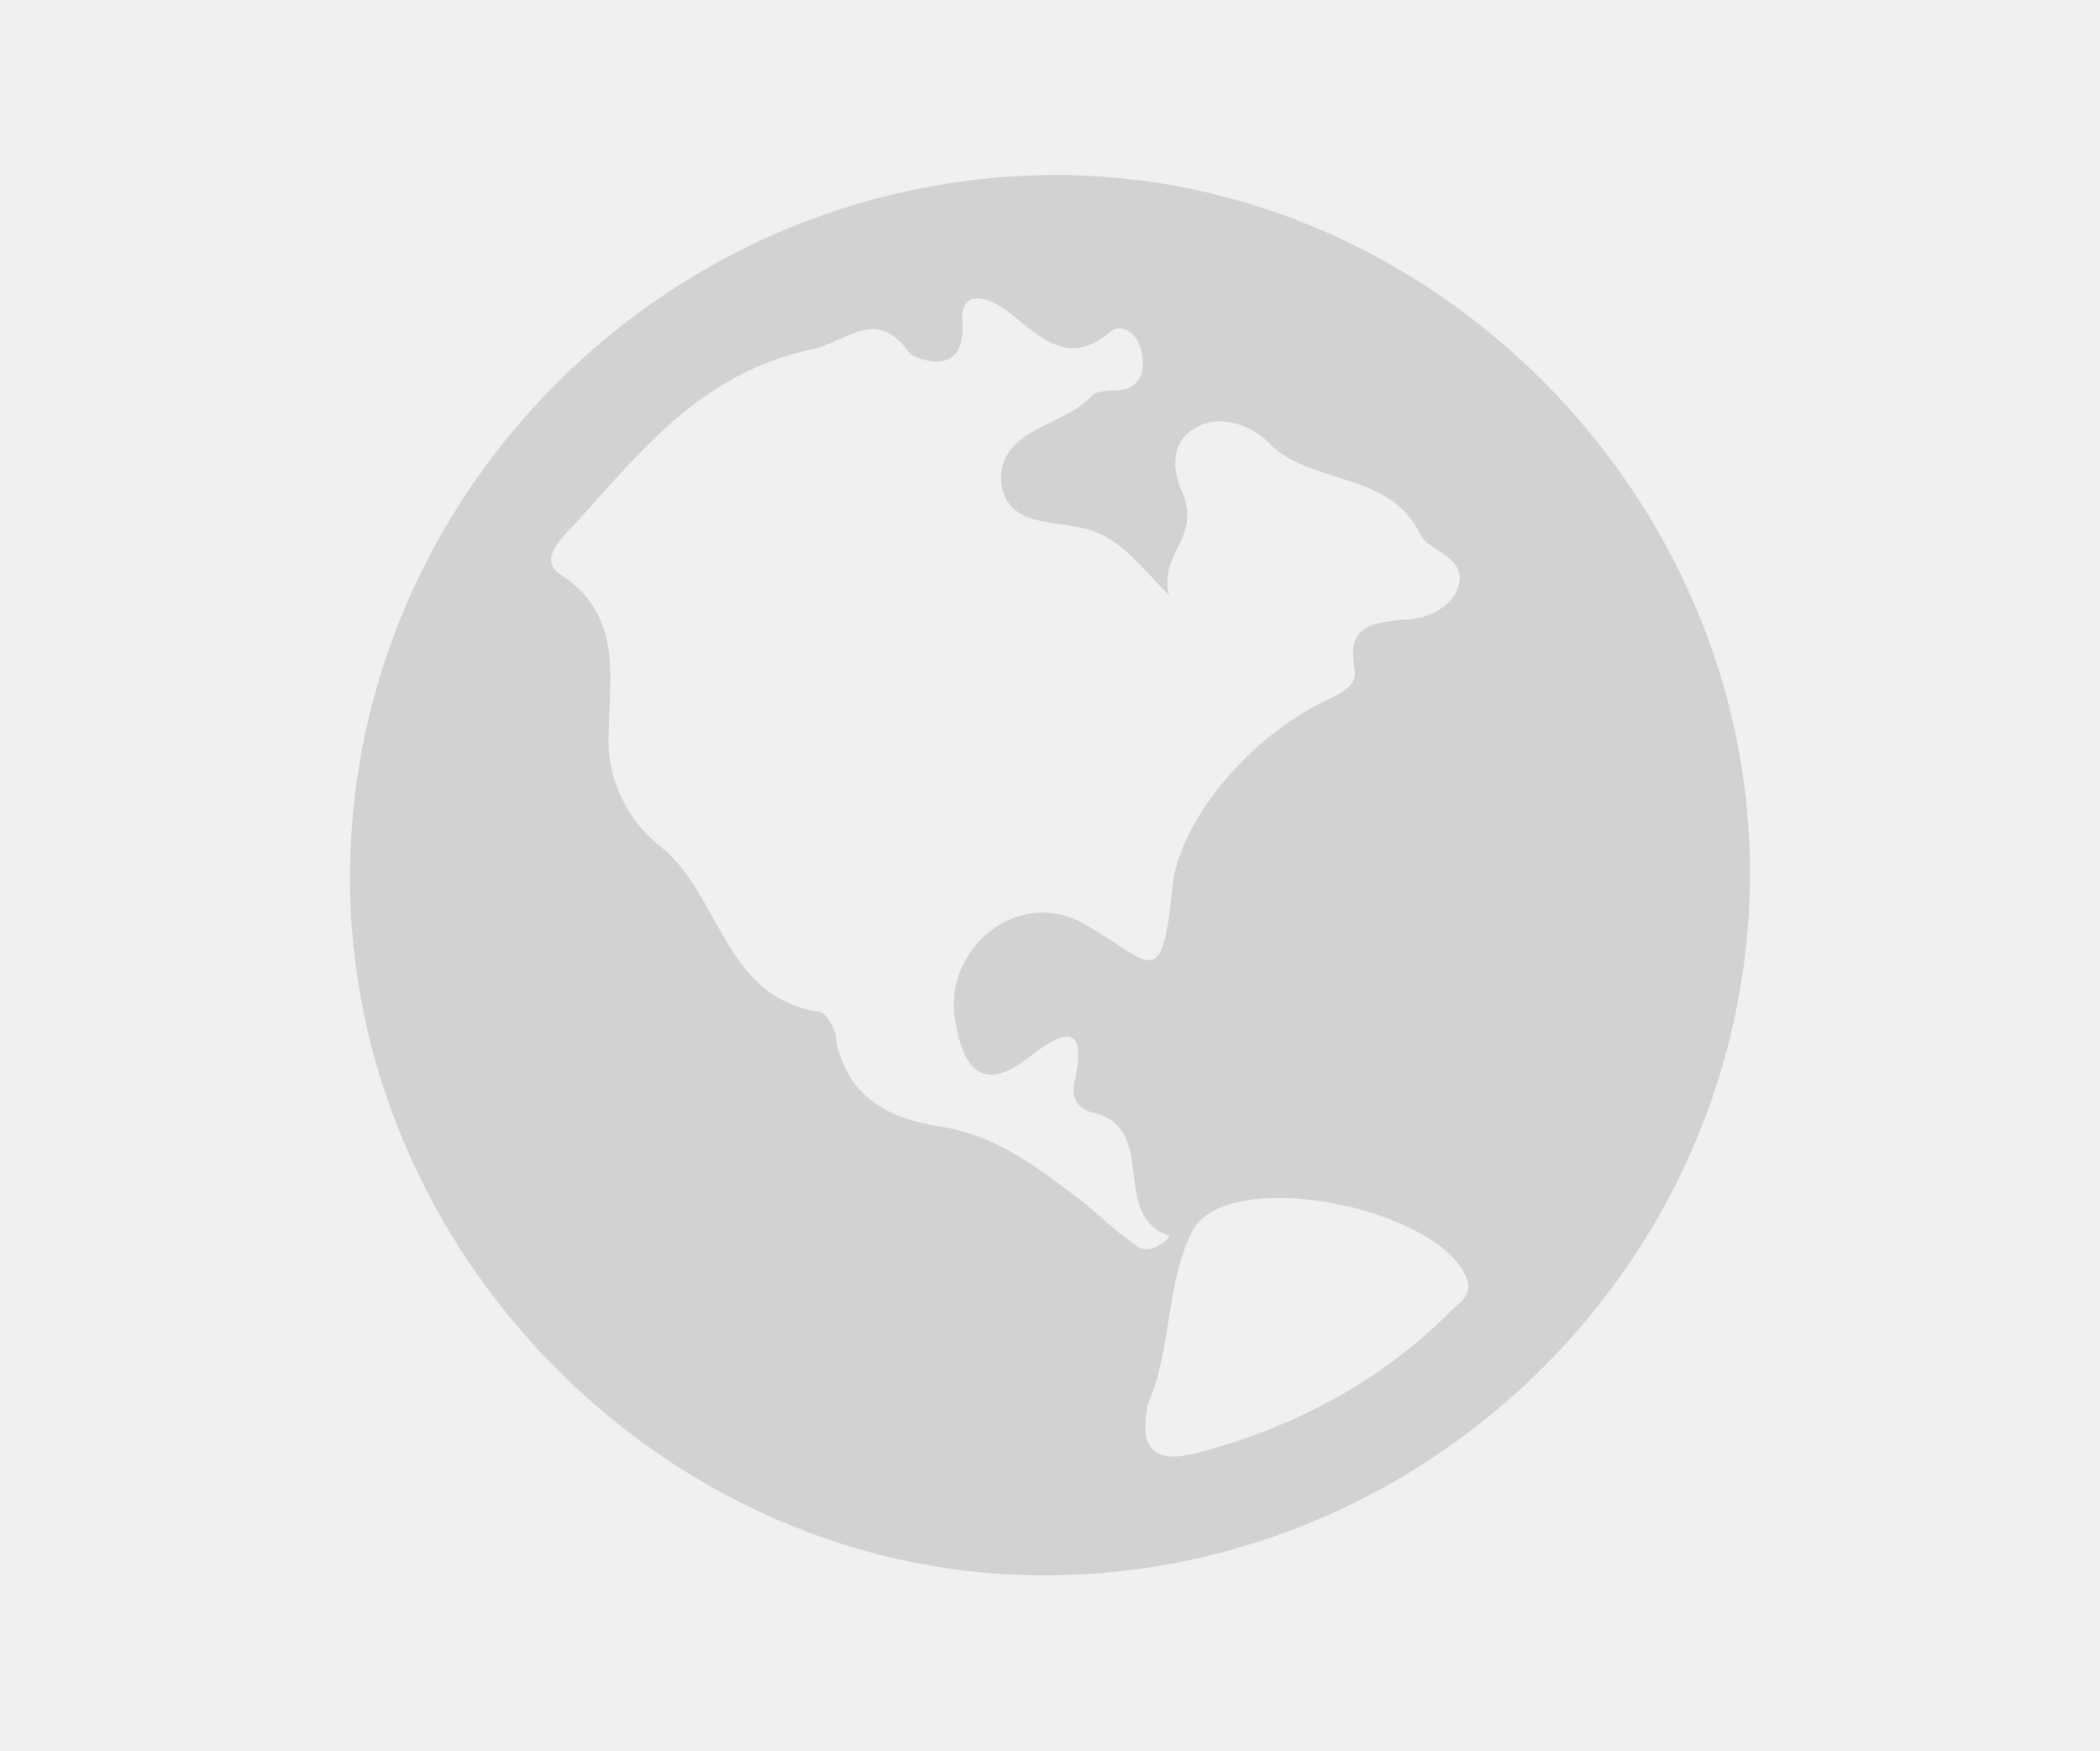
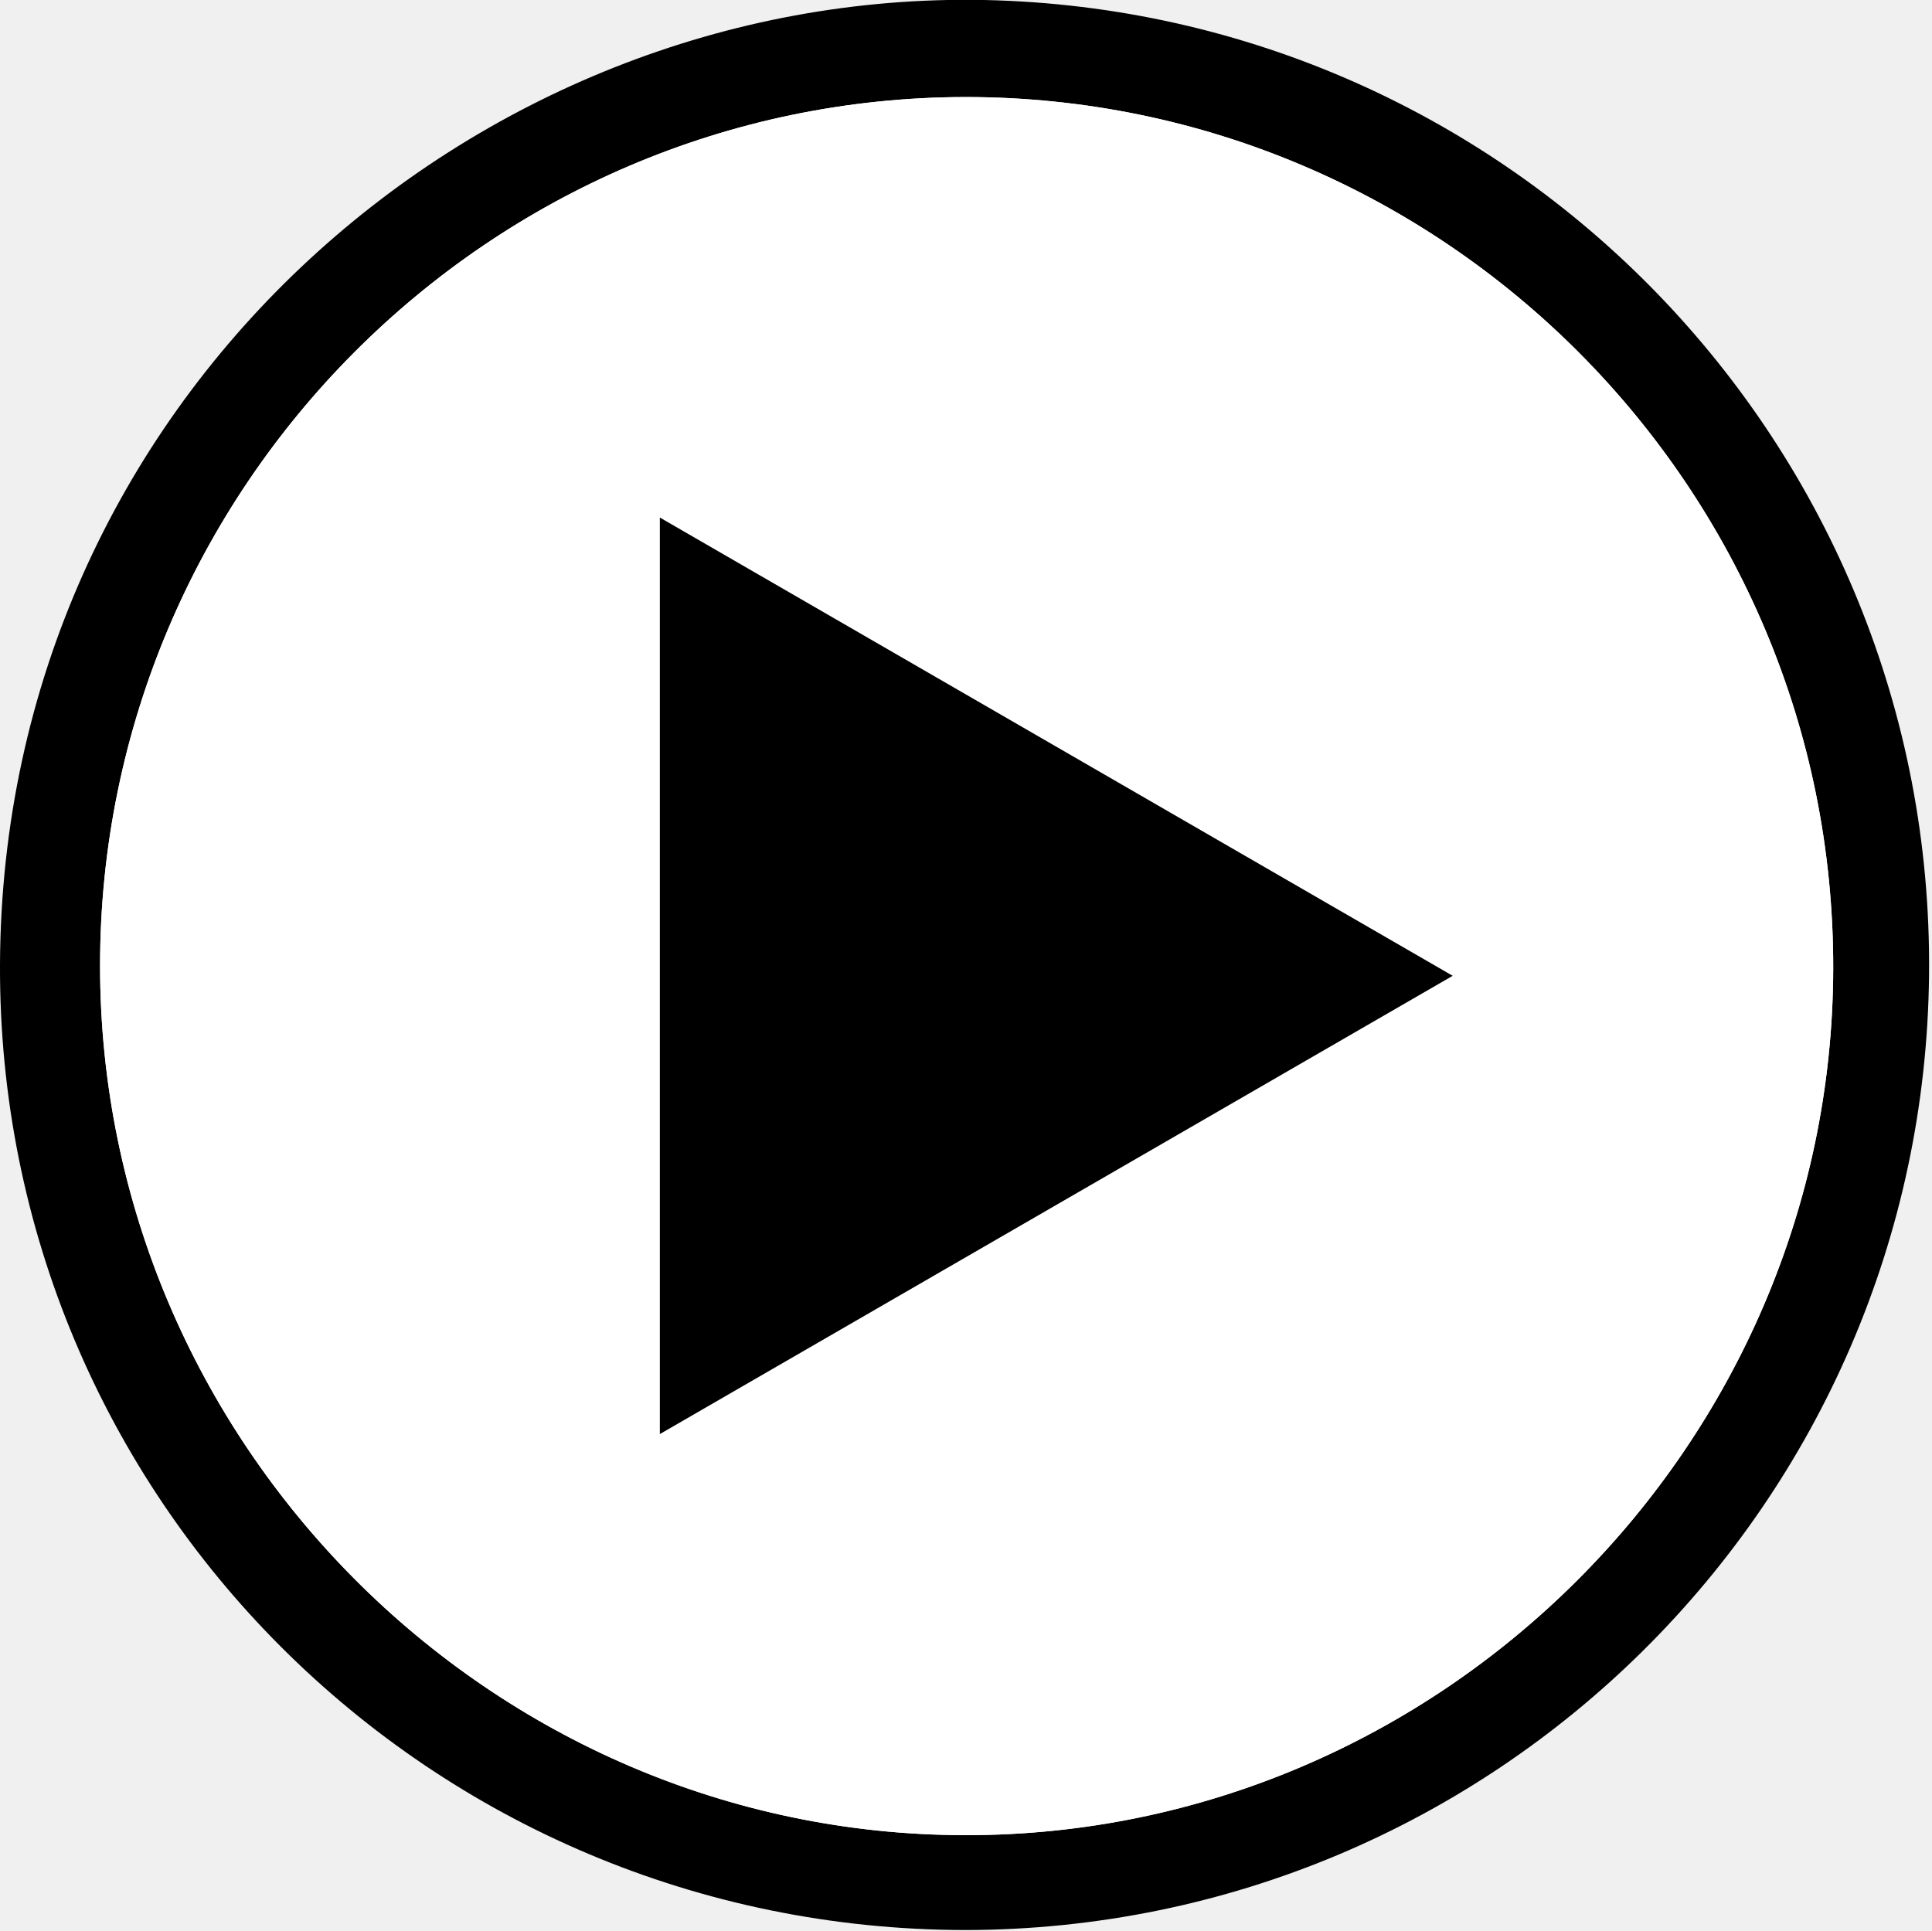
- <svg xmlns="http://www.w3.org/2000/svg" version="1.1" x="0px" y="0px" viewBox="0 0 60 50" style="enable-background:new 0 0 60 50;" xml:space="preserve">
-   <style type="text/css">
- 	.st0{fill:#D1D3D3;}
- </style>
-   <g id="Layer_2">
- </g>
-   <g id="Layer_3">
- </g>
-   <g id="Layer_1">
-     <g>
-       <path class="st0" d="M30,45c-10.9,0.1-20.1-9.2-20-20.1C10.1,14,19.1,5.1,30,5c10.9-0.1,20.1,9.2,20,20.1C49.9,36,40.9,44.9,30,45    z M33.4,17c-0.8-0.8-1.3-1.5-2.1-1.8c-0.9-0.4-2.6,0-2.7-1.5c0-1.5,1.8-1.5,2.6-2.4c0.2-0.2,0.7-0.1,1-0.2    c0.5-0.2,0.5-0.7,0.4-1.1c-0.1-0.5-0.6-0.8-0.9-0.5c-1.2,1-2,0.1-2.9-0.6c-0.5-0.4-1.4-0.7-1.3,0.3c0.1,1.7-1.4,1-1.5,0.9    c-1-1.4-1.8-0.3-2.9-0.1c-3.1,0.7-4.8,2.9-6.7,5C16,15.4,15.4,16,16,16.4c2,1.3,1.3,3.3,1.4,5.1c0.1,1.1,0.7,2.1,1.5,2.7    c1.7,1.4,1.8,4.3,4.5,4.7c0.2,0,0.5,0.5,0.5,0.9c0.4,1.7,1.7,2.2,3.1,2.4c1.6,0.3,2.7,1.2,3.9,2.1c0.5,0.4,1,0.9,1.6,1.3    c0.4,0.3,1-0.3,0.9-0.3c-1.7-0.6-0.3-3-2.1-3.5c-0.5-0.1-0.7-0.4-0.6-0.9c0.4-1.8-0.4-1.4-1.3-0.7c-1.4,1.1-1.9,0.2-2.1-1    c-0.4-2.1,1.8-3.9,3.7-2.8c1.9,1.1,2.2,2,2.5-1.1c0.2-1.8,2.1-4.2,4.4-5.3c0.4-0.2,0.9-0.4,0.8-0.9c-0.2-1.2,0.4-1.3,1.4-1.4    c0.7,0,1.5-0.4,1.6-1.1c0.1-0.7-0.9-0.9-1.1-1.3c-0.9-1.9-3.2-1.4-4.4-2.7c-0.4-0.4-1.3-0.8-2-0.4c-0.8,0.4-0.7,1.3-0.4,1.9    C34.3,15.4,33.1,15.8,33.4,17z M32.8,40.1c-0.3,1.4,0.3,1.7,1.4,1.4c2.7-0.7,5.2-2,7.2-4c0.3-0.3,0.7-0.5,0.5-1    c-0.8-2-6.7-3.2-7.8-1.4C33.3,36.6,33.5,38.5,32.8,40.1z" />
-     </g>
-   </g>
+ <svg xmlns="http://www.w3.org/2000/svg" viewBox="0 0 179.16 179.02">
+   <path d="M89.49,179C39.9,178.92-.21,138.93,0,89.42,0.23,37.24,43.76-.93,91.27,0A89.51,89.51,0,0,1,89.49,179ZM9.28,89.54c0,44.2,36.17,80.6,80.21,80.66S169.91,134,170,89.83C170.09,45.31,133.91,9,89.53,9,45.35,9.07,9.29,45.25,9.28,89.54Z" />
+   <path d="M9.28,89.54C9.29,45.25,45.35,9.07,89.53,9,133.91,9,170.09,45.31,170,89.83c-0.09,44.15-36.45,80.44-80.52,80.37S9.26,133.74,9.28,89.54ZM61.19,133L134.71,90.5,61.19,48v85Z" fill="#fff" />
+   <path d="M61.19,133V48L134.71,90.5Z" />
</svg>
